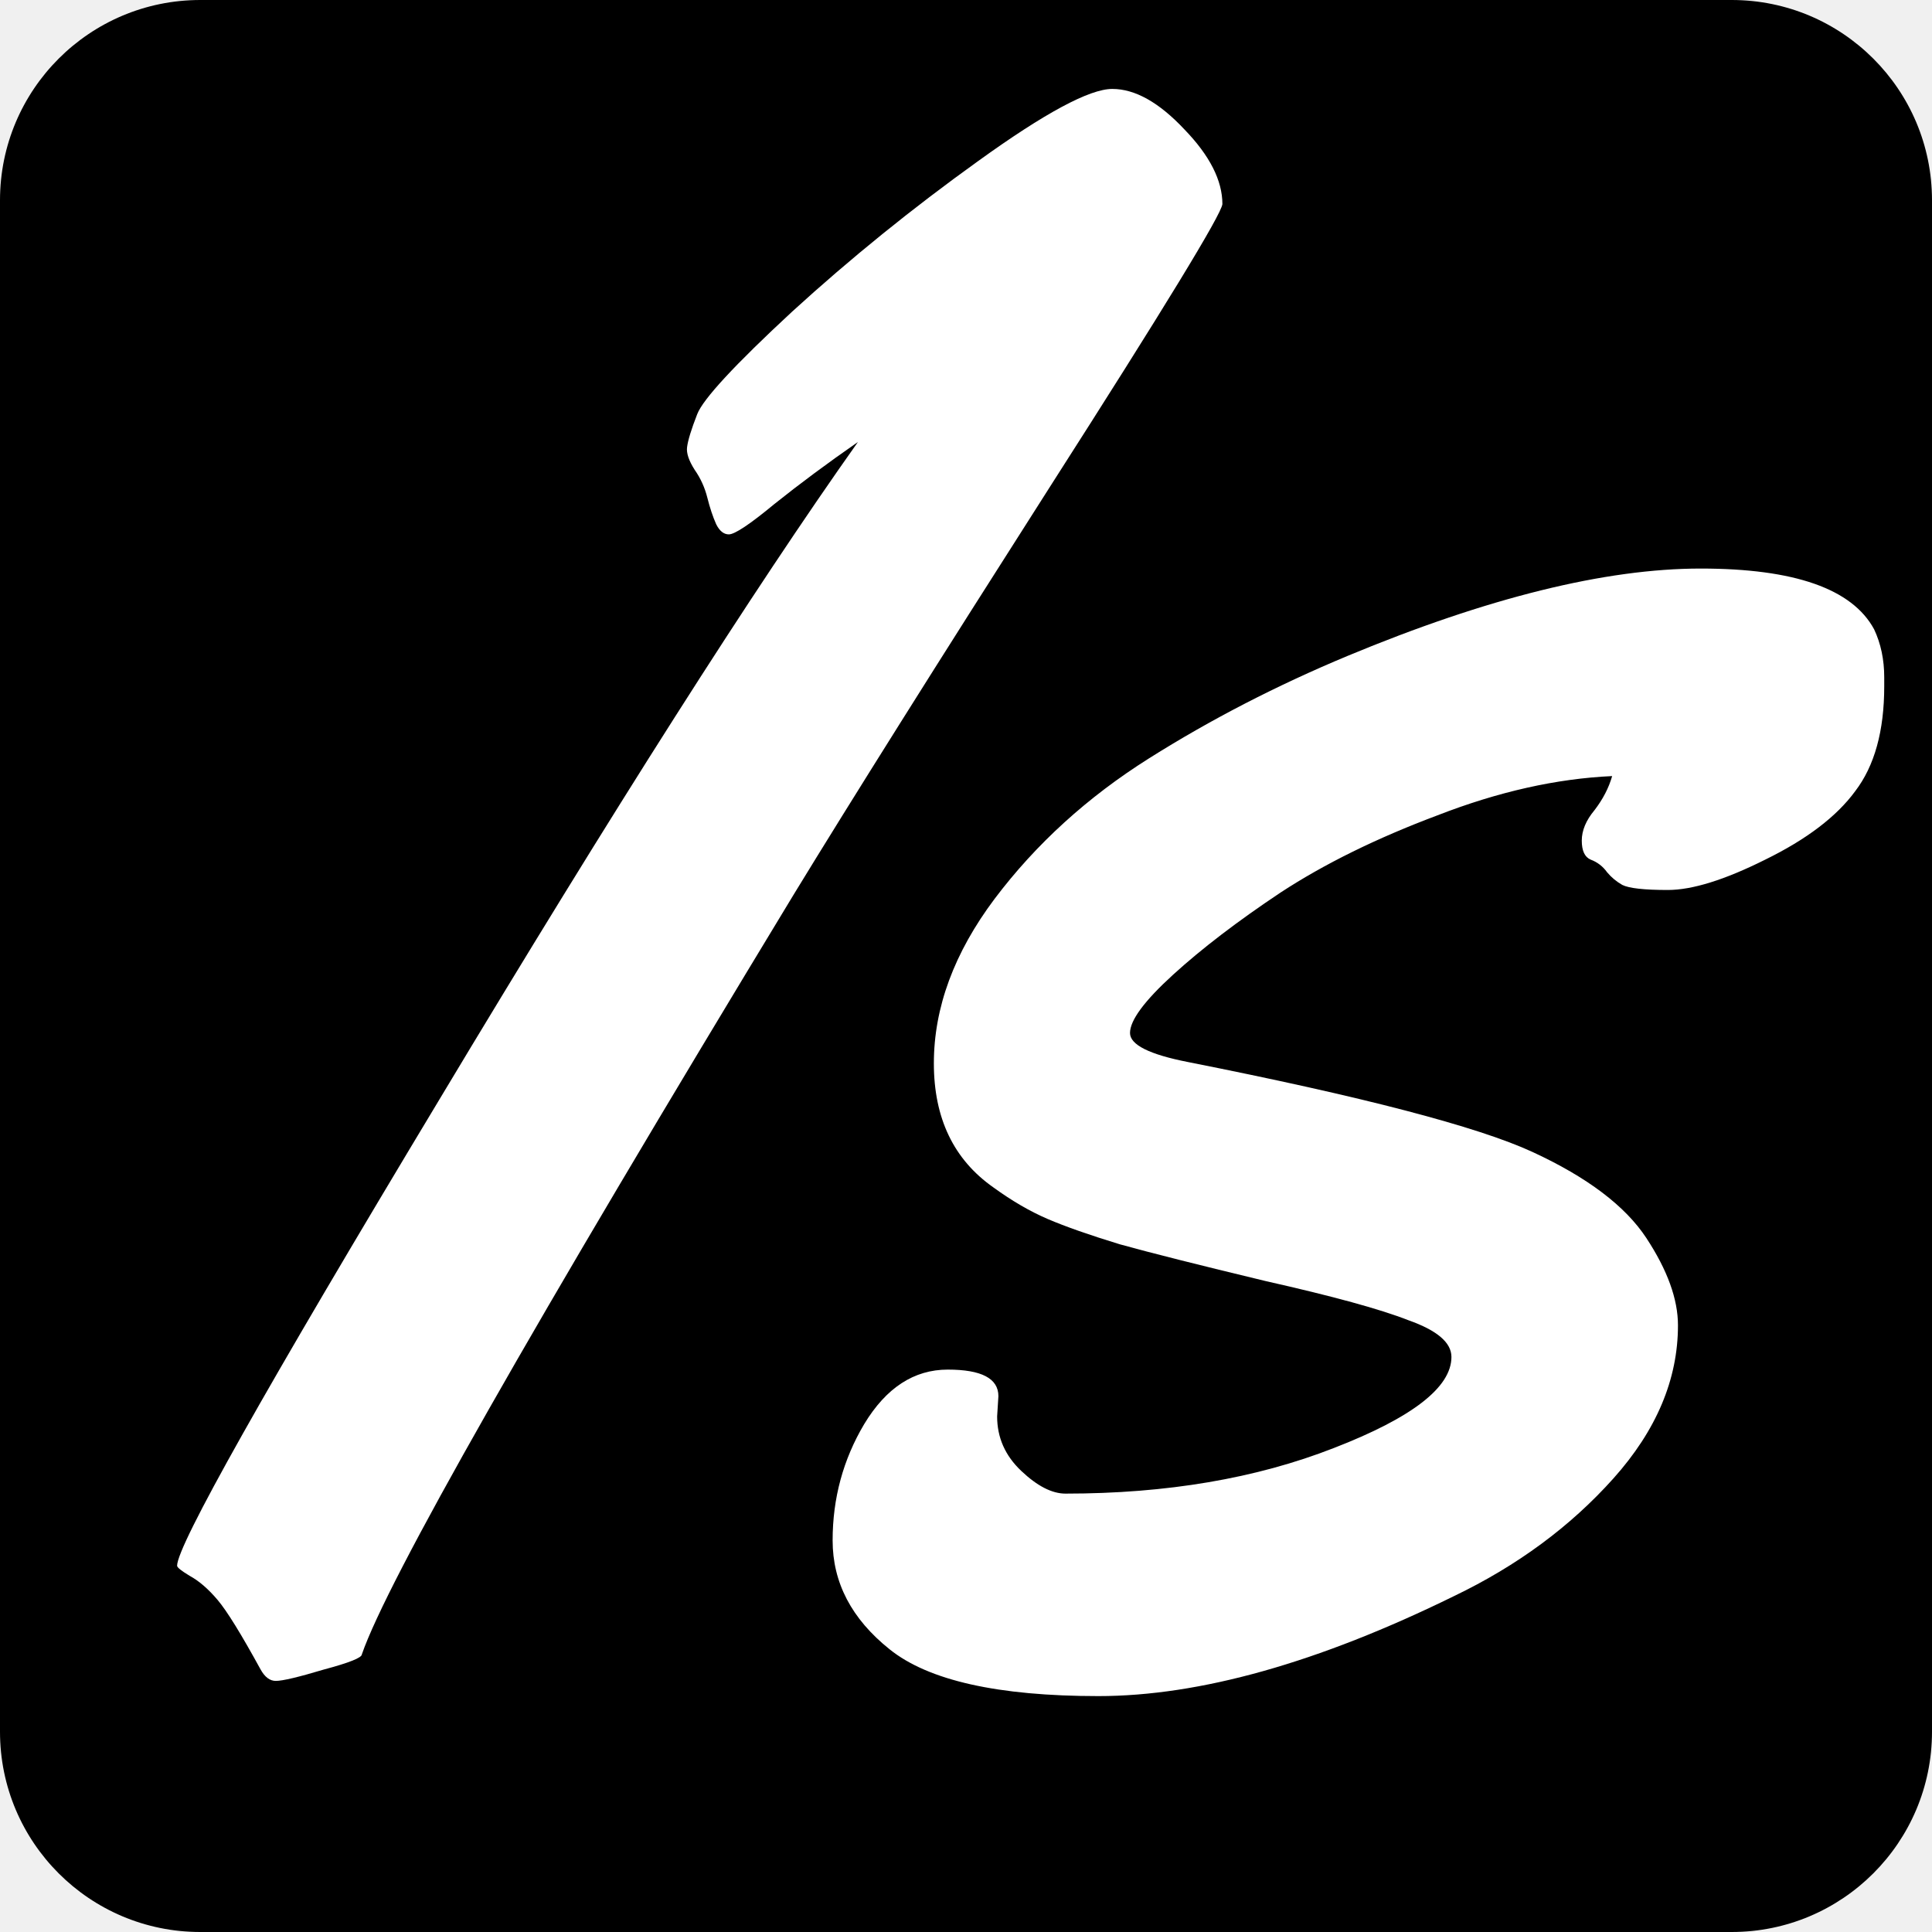
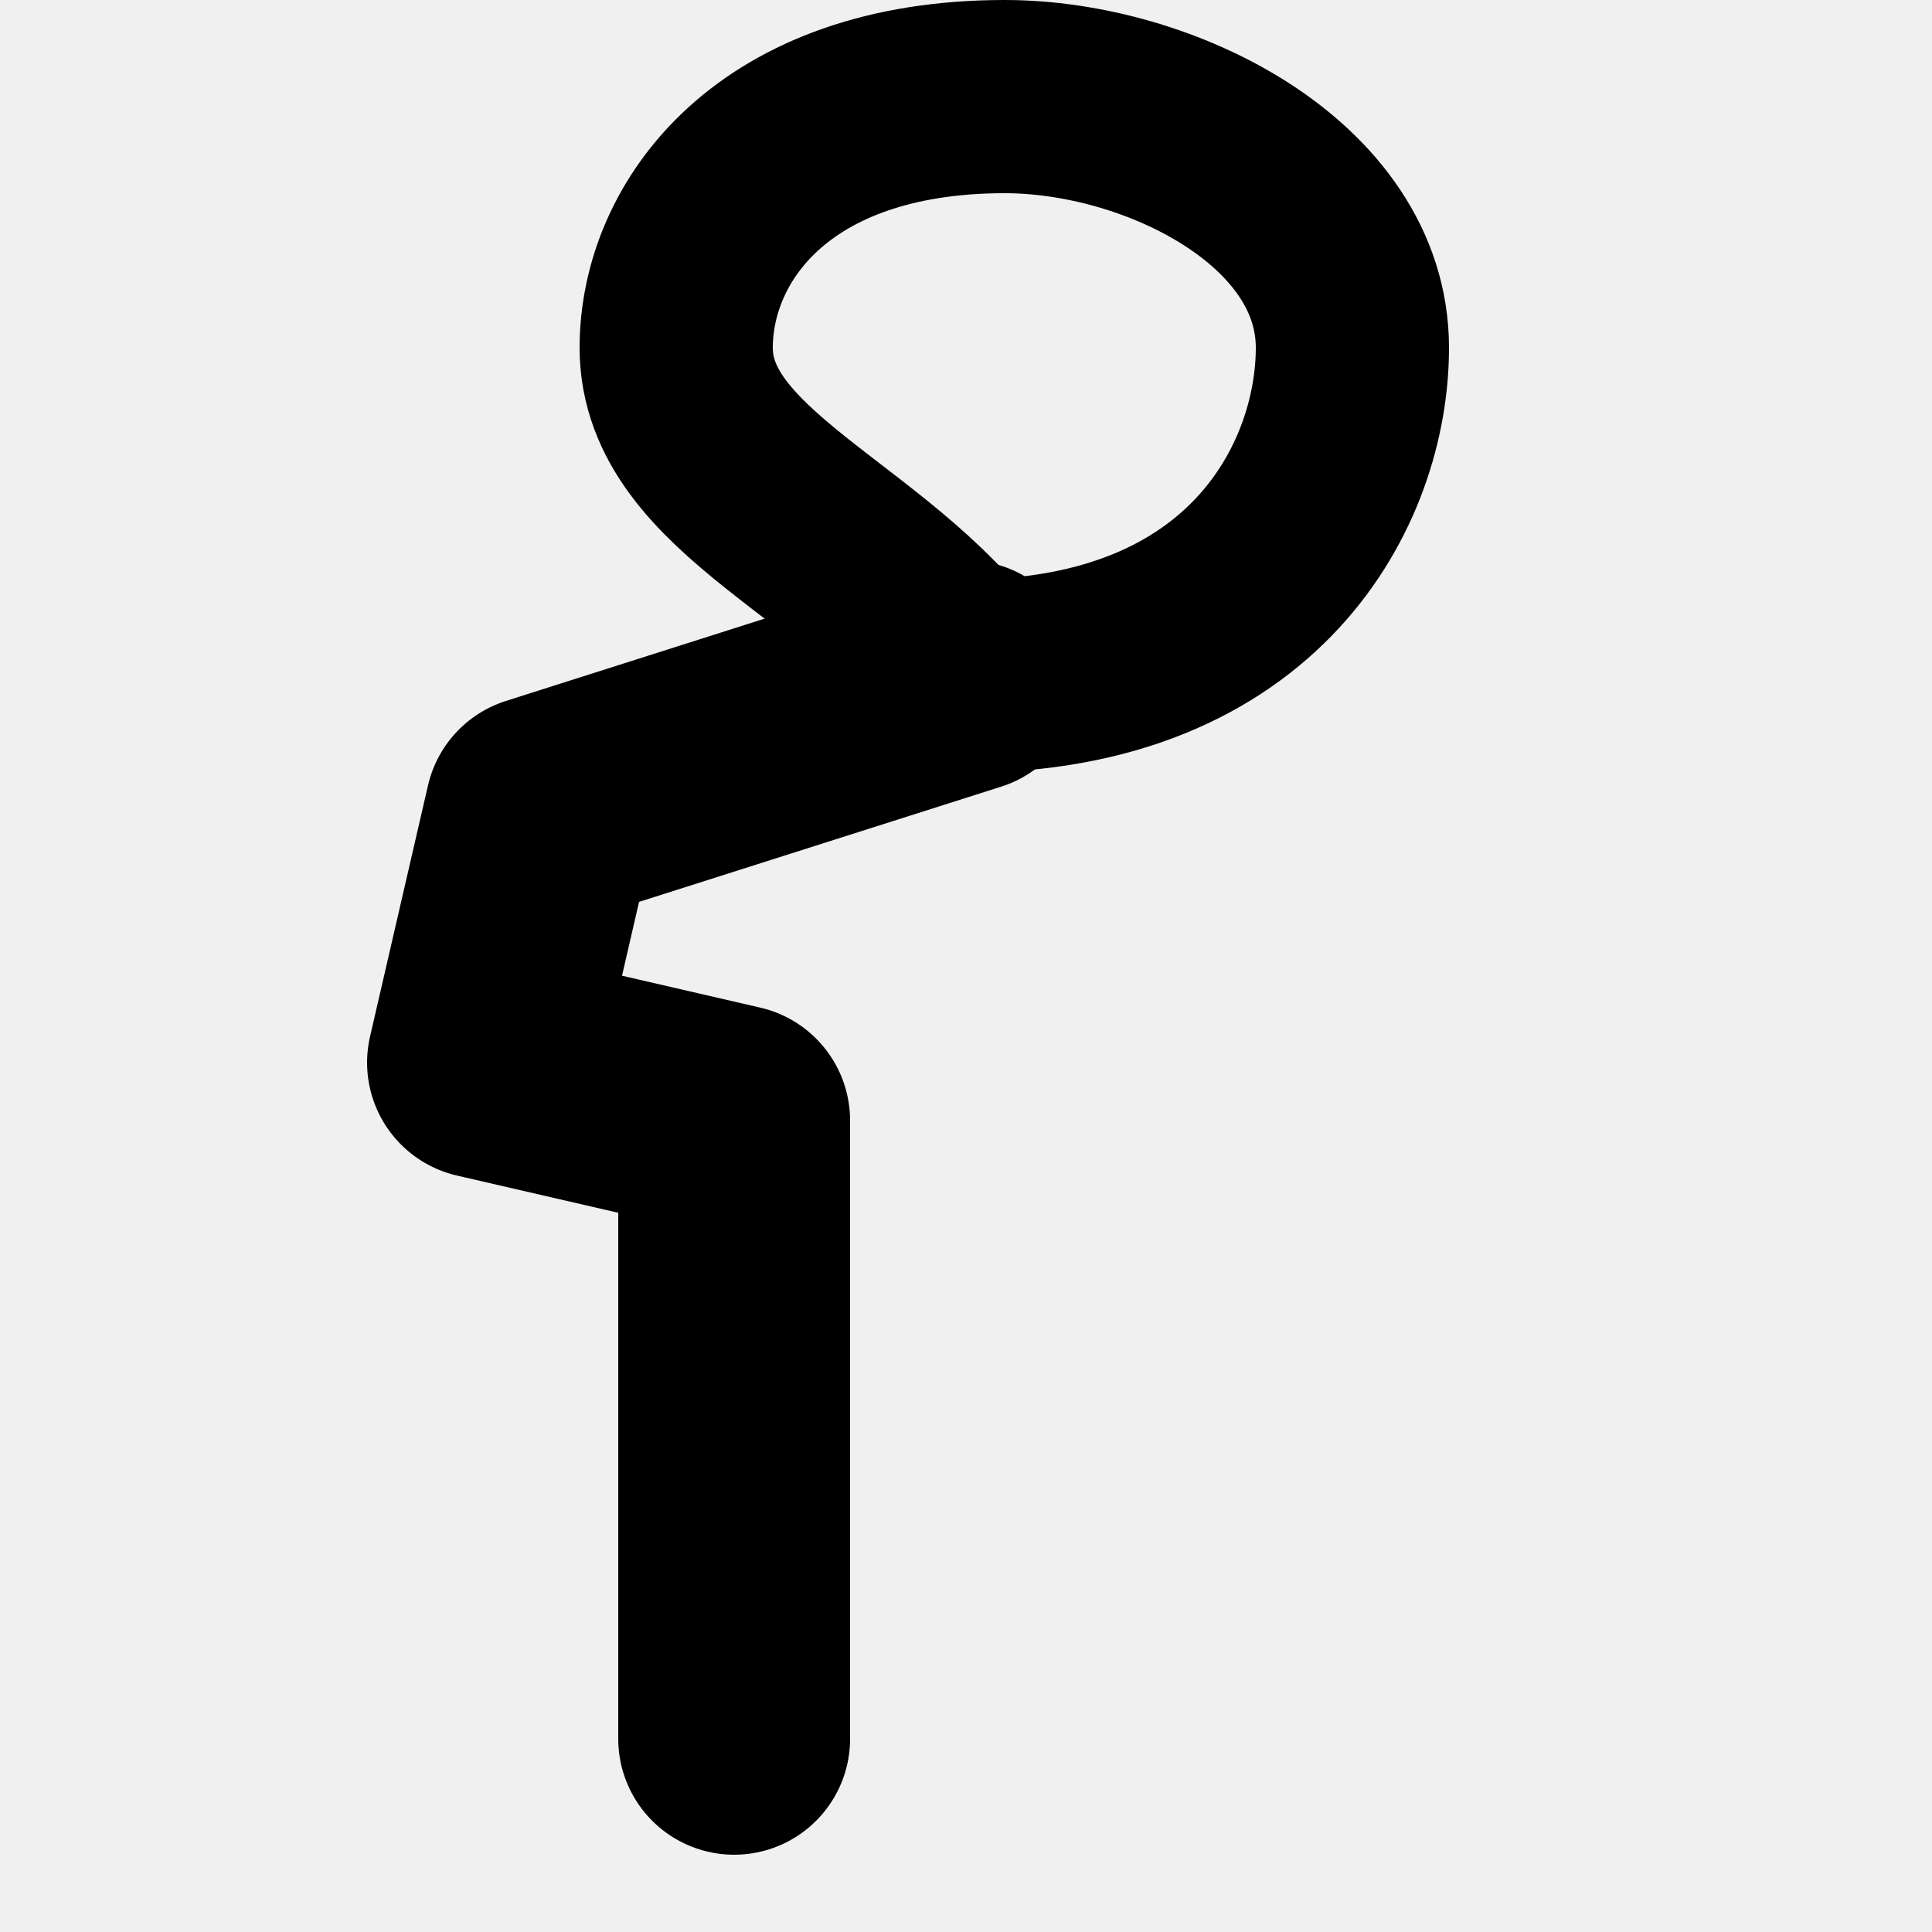
- <svg xmlns="http://www.w3.org/2000/svg" width="164" height="164" viewBox="0 0 164 164" fill="none">
-   <rect width="164" height="164" rx="17" fill="black" />
-   <path d="M67.348 75.977C45.075 112.715 32.865 134.199 30.717 140.43C30.717 140.716 29.643 141.146 27.494 141.719C25.346 142.363 23.985 142.686 23.412 142.686C22.911 142.686 22.481 142.363 22.123 141.719C20.476 138.711 19.259 136.742 18.471 135.811C17.683 134.88 16.895 134.199 16.107 133.77C15.391 133.34 15.033 133.053 15.033 132.91C15.033 131.191 22.445 118.014 37.27 93.379C52.094 68.672 63.946 50.052 72.826 37.52C70.248 39.31 67.885 41.065 65.736 42.783C63.66 44.502 62.37 45.361 61.869 45.361C61.44 45.361 61.081 45.075 60.795 44.502C60.508 43.857 60.258 43.105 60.043 42.246C59.828 41.387 59.47 40.599 58.969 39.883C58.467 39.095 58.253 38.45 58.324 37.949C58.396 37.376 58.682 36.445 59.184 35.156C59.685 33.867 62.37 30.967 67.24 26.455C72.182 21.943 77.445 17.682 83.031 13.672C88.689 9.59 92.484 7.549 94.418 7.549C96.352 7.549 98.393 8.695 100.541 10.986C102.689 13.206 103.764 15.319 103.764 17.324C103.692 18.184 98.822 26.169 89.154 41.279C79.558 56.318 72.289 67.884 67.348 75.977ZM84.75 118.516L84.643 120.234C84.643 122.025 85.323 123.564 86.684 124.854C88.044 126.143 89.297 126.787 90.443 126.787C99.037 126.787 106.628 125.498 113.217 122.92C119.877 120.342 123.207 117.764 123.207 115.186C123.207 113.968 121.99 112.93 119.555 112.07C117.191 111.139 113.145 110.029 107.416 108.74C101.758 107.38 97.641 106.341 95.062 105.625C92.484 104.837 90.443 104.121 88.939 103.477C87.436 102.832 85.896 101.937 84.32 100.791C80.954 98.428 79.272 94.919 79.272 90.264C79.272 85.537 80.99 80.882 84.428 76.299C87.937 71.644 92.305 67.669 97.533 64.375C102.761 61.081 108.383 58.18 114.398 55.674C126.286 50.732 136.277 48.262 144.369 48.262C152.318 48.262 157.224 49.98 159.086 53.418C159.659 54.635 159.945 55.996 159.945 57.5V58.252C159.945 62.047 159.122 65.019 157.475 67.168C155.899 69.316 153.357 71.25 149.848 72.969C146.41 74.688 143.653 75.547 141.576 75.547C139.571 75.547 138.282 75.404 137.709 75.117C137.208 74.831 136.778 74.473 136.42 74.043C136.062 73.542 135.596 73.184 135.023 72.969C134.522 72.754 134.271 72.217 134.271 71.357C134.271 70.498 134.63 69.639 135.346 68.779C136.062 67.848 136.563 66.882 136.85 65.879C132.123 66.094 127.182 67.204 122.025 69.209C116.869 71.143 112.429 73.327 108.705 75.762C105.053 78.197 102.009 80.524 99.574 82.744C97.139 84.964 95.922 86.611 95.922 87.686C95.922 88.688 97.569 89.512 100.863 90.156C115.688 93.092 125.427 95.635 130.082 97.783C134.737 99.932 137.96 102.367 139.75 105.088C141.54 107.809 142.436 110.28 142.436 112.5C142.436 117.083 140.609 121.416 136.957 125.498C133.305 129.58 128.793 132.91 123.422 135.488C111.892 141.146 101.83 143.975 93.236 143.975C84.714 143.975 78.806 142.65 75.512 140C72.289 137.422 70.678 134.342 70.678 130.762C70.678 127.181 71.573 123.887 73.363 120.879C75.225 117.799 77.588 116.26 80.453 116.26C83.318 116.26 84.75 117.012 84.75 118.516Z" fill="white" />
+ <svg xmlns="http://www.w3.org/2000/svg" width="32" height="32" viewBox="0 0 100 100" fill="none">
+   <path d="M50 35             C 65 35, 70 25, 70 18            C 70 10, 60 5, 52 5            C 40 5, 35 12, 35 18            C 35 25, 45 28, 50 35" stroke="black" stroke-width="10" stroke-linecap="round" stroke-linejoin="round" />
+   <path d="M50 35 L28 42 L25 55 L38 58 V90" stroke="black" stroke-width="12" stroke-linecap="round" stroke-linejoin="round" />
</svg>
